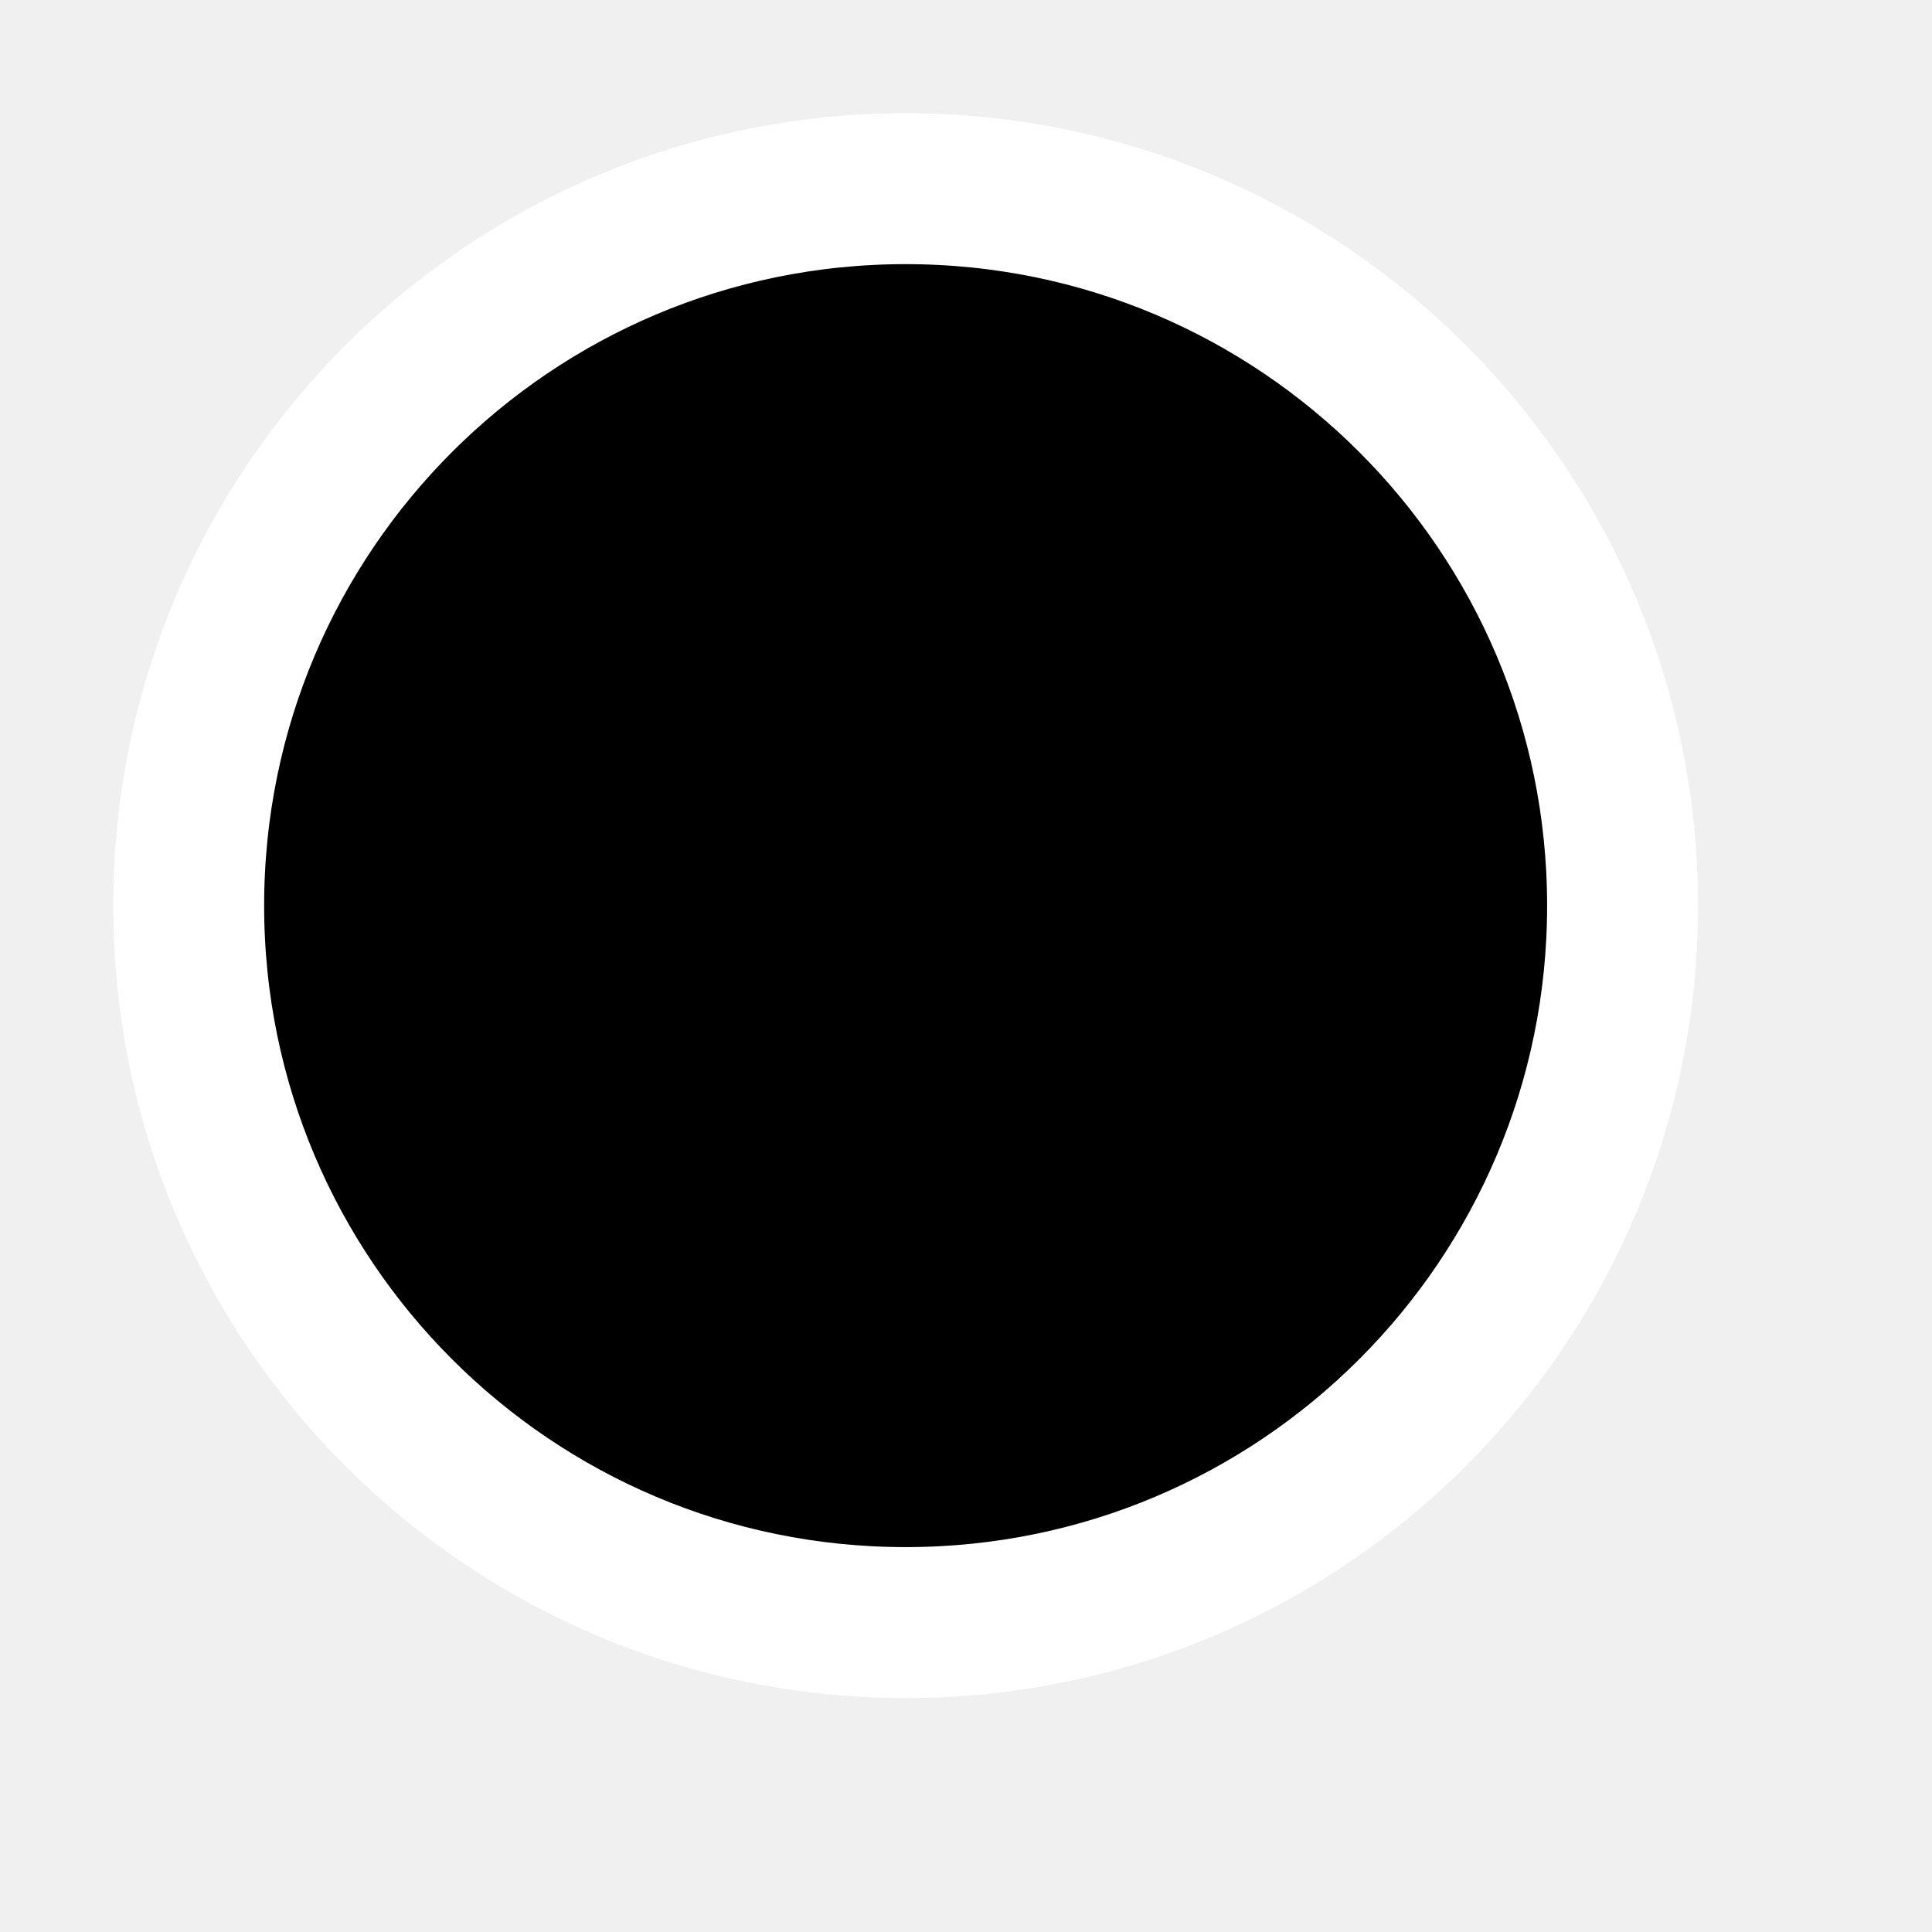
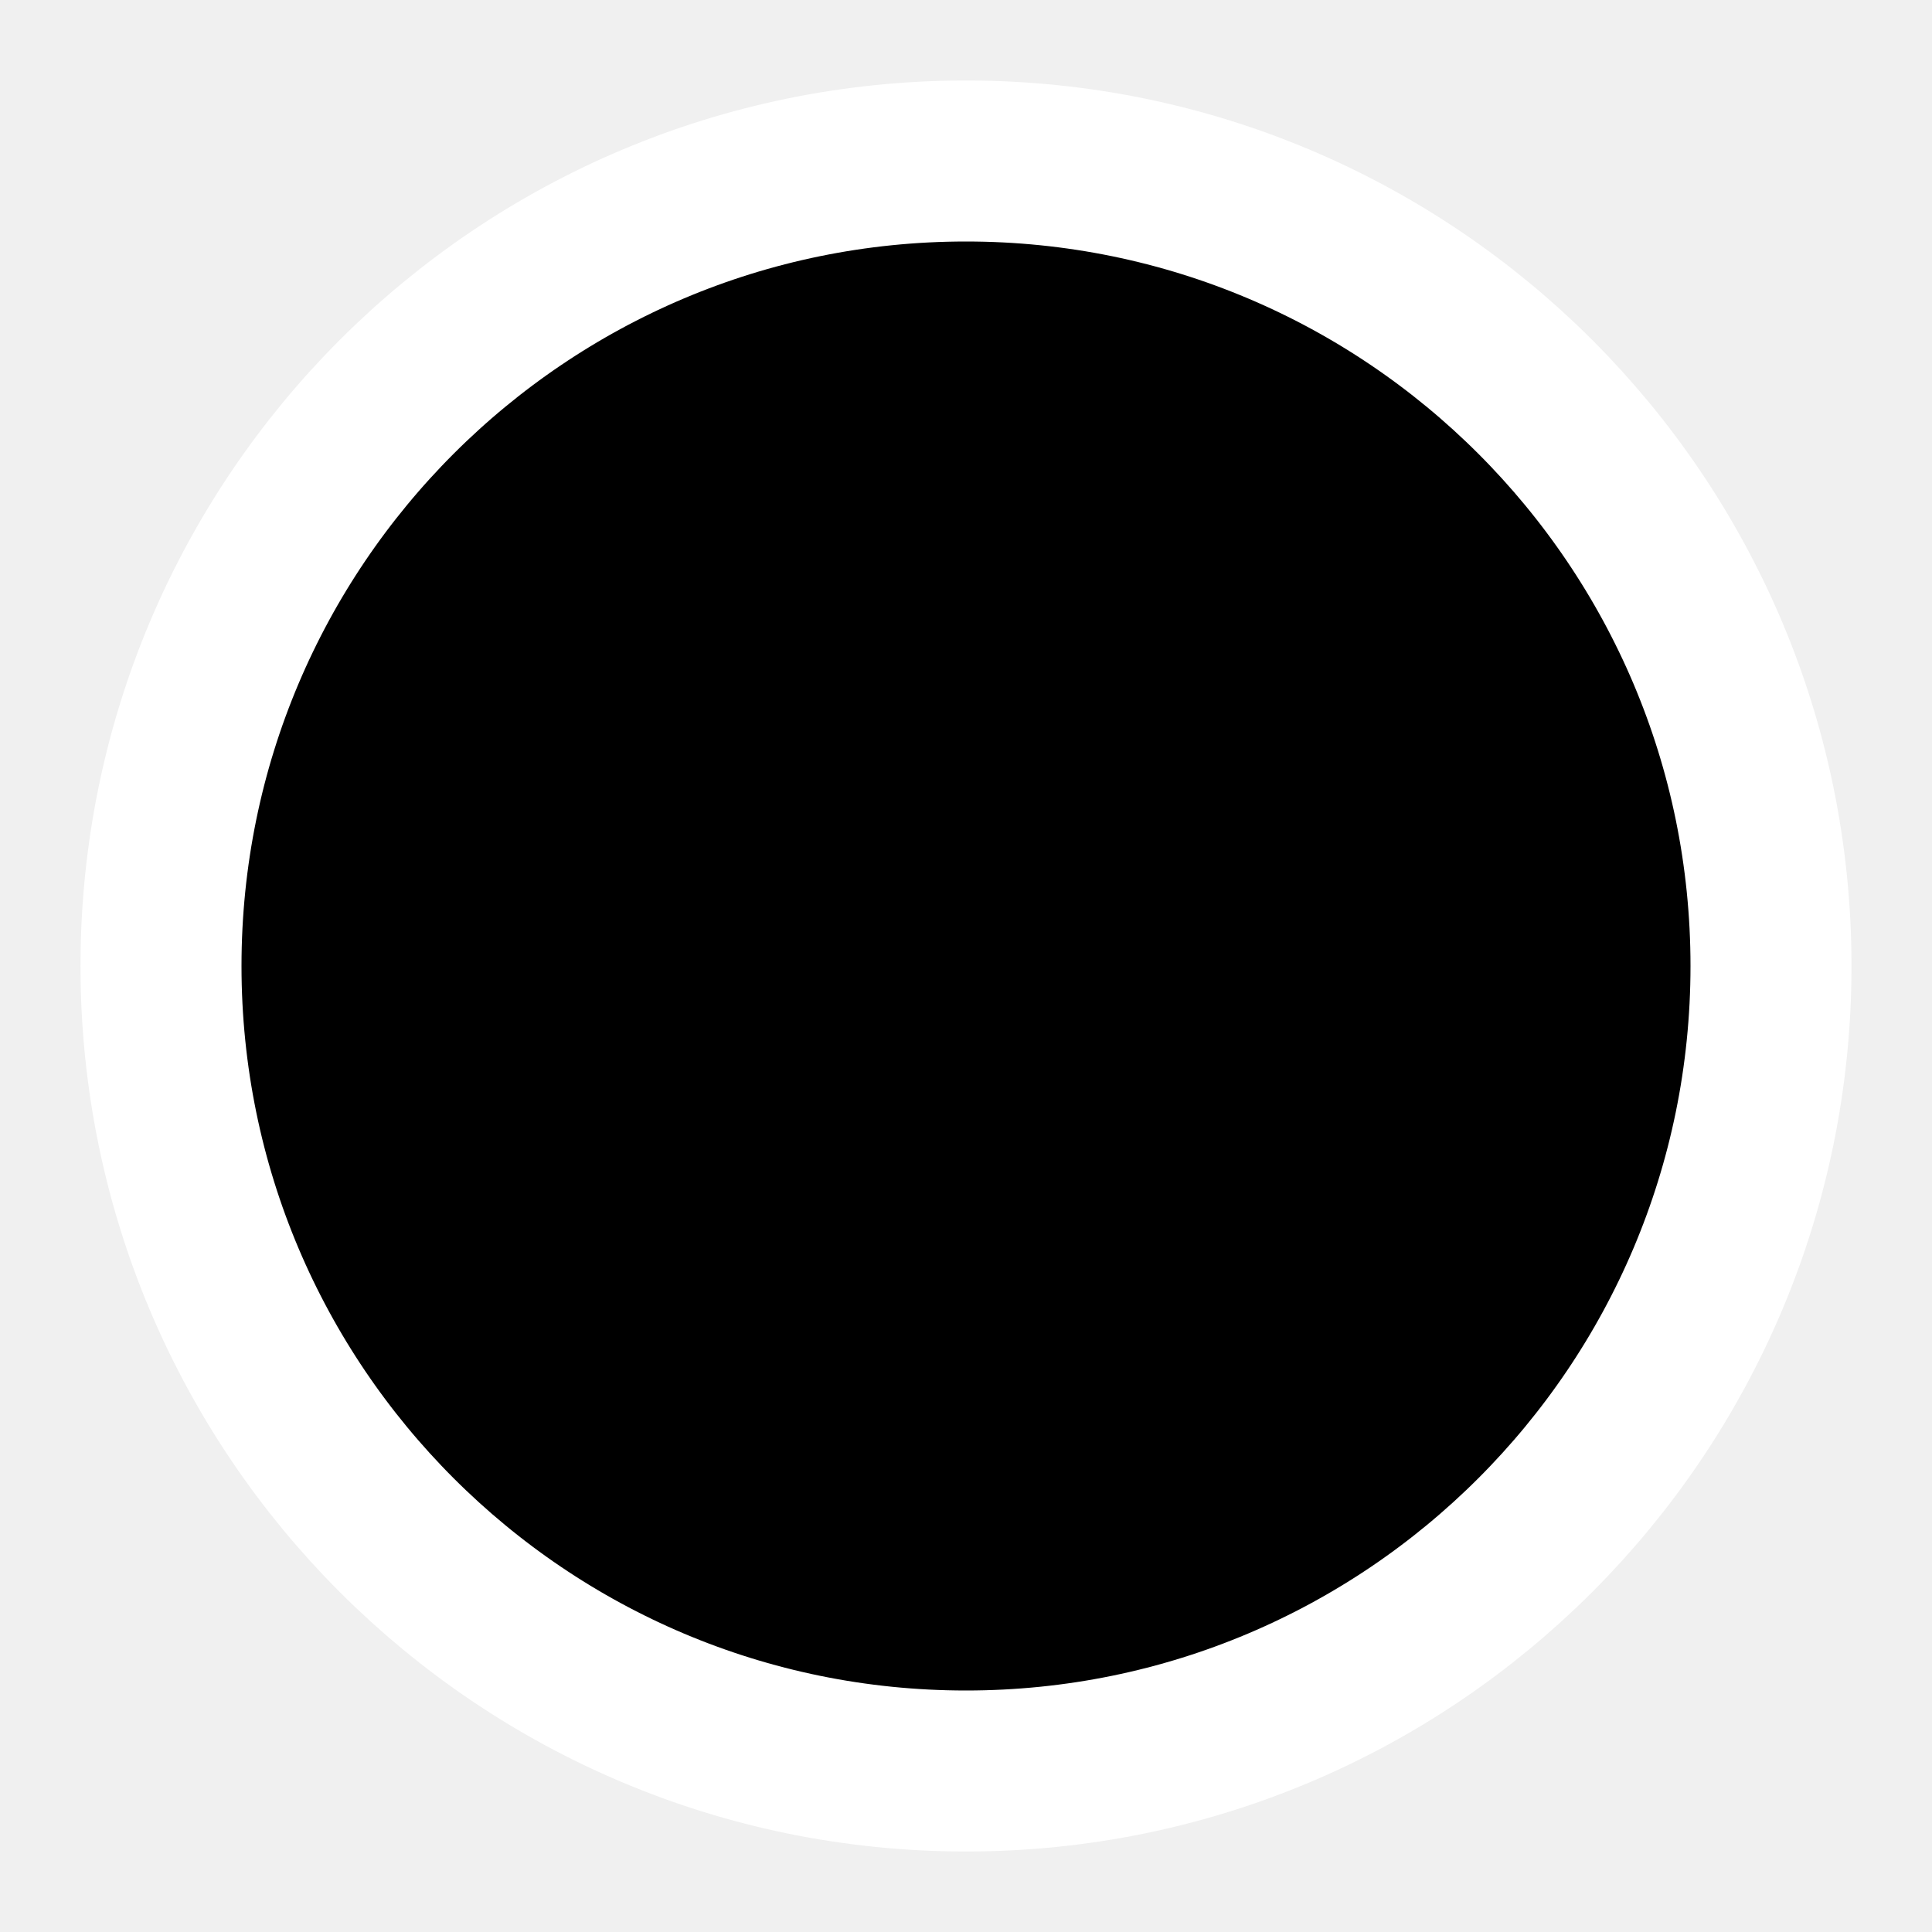
- <svg xmlns="http://www.w3.org/2000/svg" width="48pt" height="48pt" id="svg2">
+ <svg xmlns="http://www.w3.org/2000/svg" width="48" height="48" id="svg2" version="1.0">
  <defs id="defs4" />
  <g id="layer1">
-     <rect style="fill:none;fill-opacity:1;fill-rule:nonzero;stroke:none;stroke-width:9.375;stroke-linecap:round;stroke-linejoin:round;stroke-miterlimit:4;stroke-dasharray:none;stroke-dashoffset:0;stroke-opacity:1;display:none" id="rect1306" width="48pt" height="48pt" x="0" y="0" />
-     <path style="fill:#000000;fill-opacity:1;fill-rule:evenodd;stroke:#ffffff;stroke-width:5;stroke-linecap:butt;stroke-linejoin:miter;stroke-opacity:1;stroke-miterlimit:4;stroke-dasharray:none" id="path12085" d="M 53.75 30 A 23.75 23.75 0 1 1  6.25,30 A 23.75 23.75 0 1 1  53.75 30 z" />
+     <rect style="fill:none;fill-opacity:1;fill-rule:nonzero;stroke:none;stroke-width:9.375;stroke-linecap:round;stroke-linejoin:round;stroke-miterlimit:4;stroke-dasharray:none;stroke-dashoffset:0;stroke-opacity:1;display:none" id="rect1306" width="48" height="48" x="0" y="0" />
+     <path style="fill:#000000;fill-opacity:1;fill-rule:evenodd;stroke:#ffffff;stroke-width:4;stroke-linecap:butt;stroke-linejoin:miter;stroke-miterlimit:4;stroke-dasharray:none;stroke-opacity:1" id="path12085" d="M 42 22 A 20 20 0 1 1  2,22 A 20 20 0 1 1  42 22 z" transform="translate(2,2)" />
  </g>
</svg>
